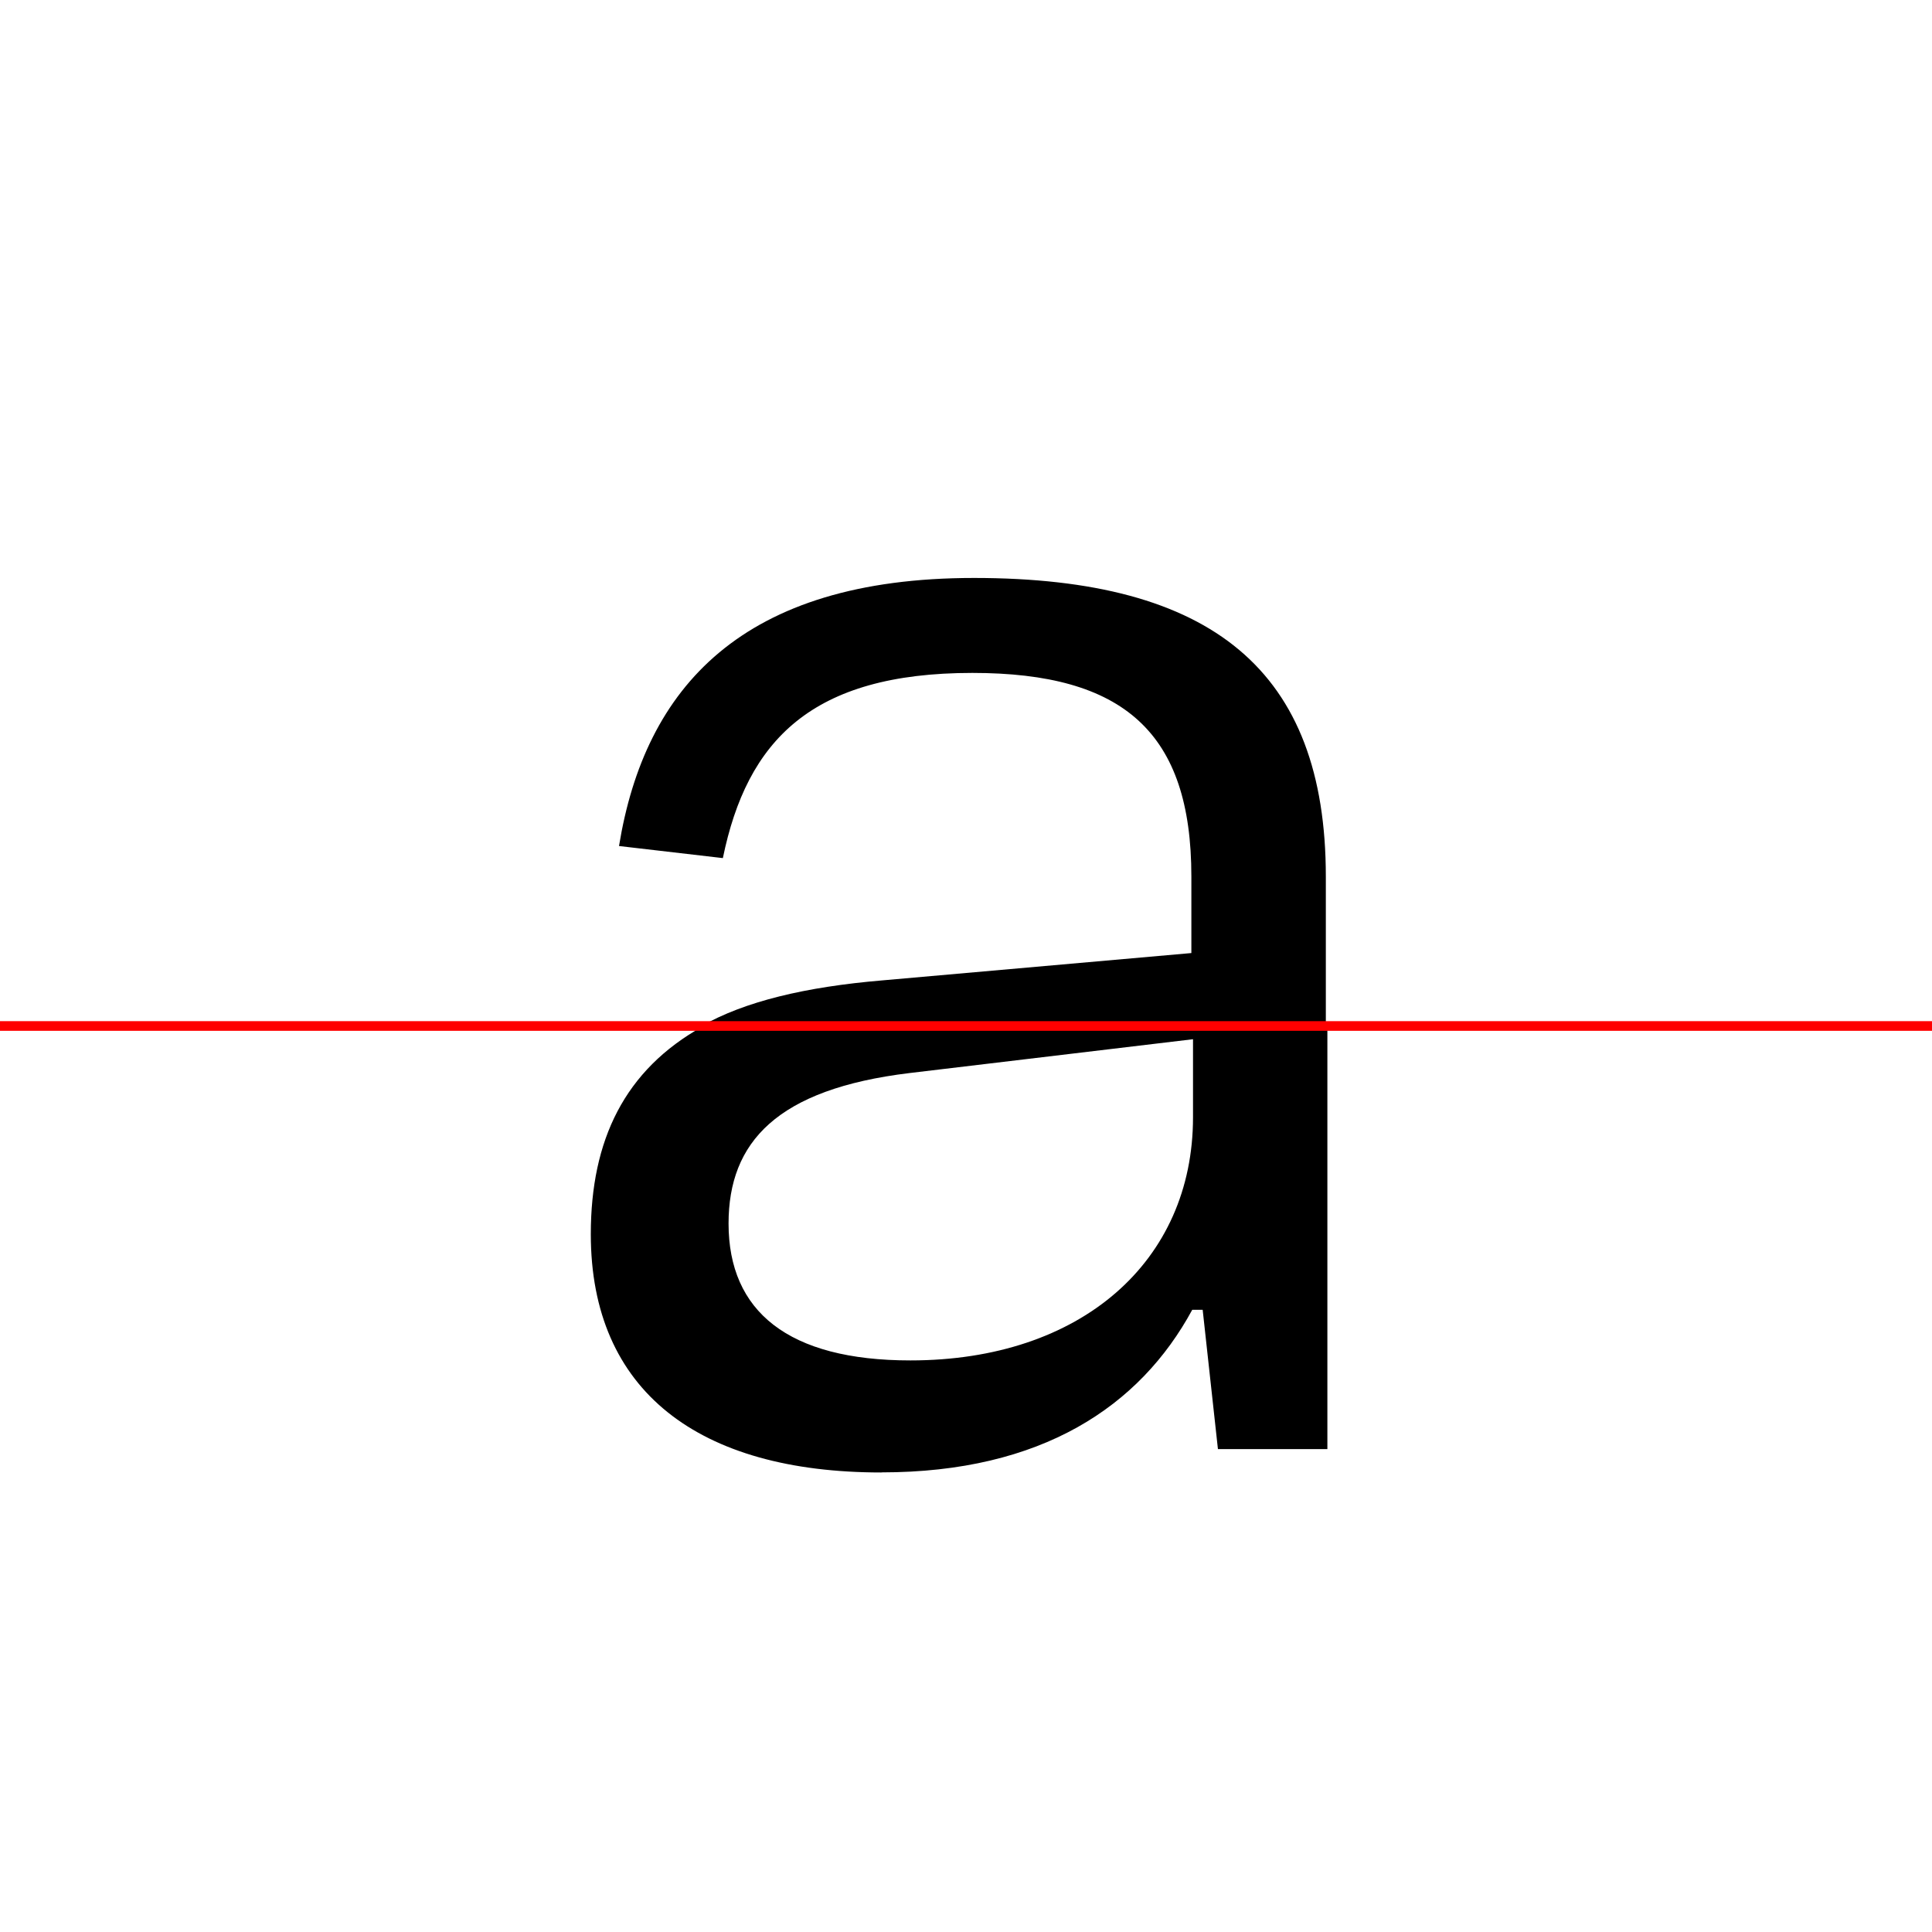
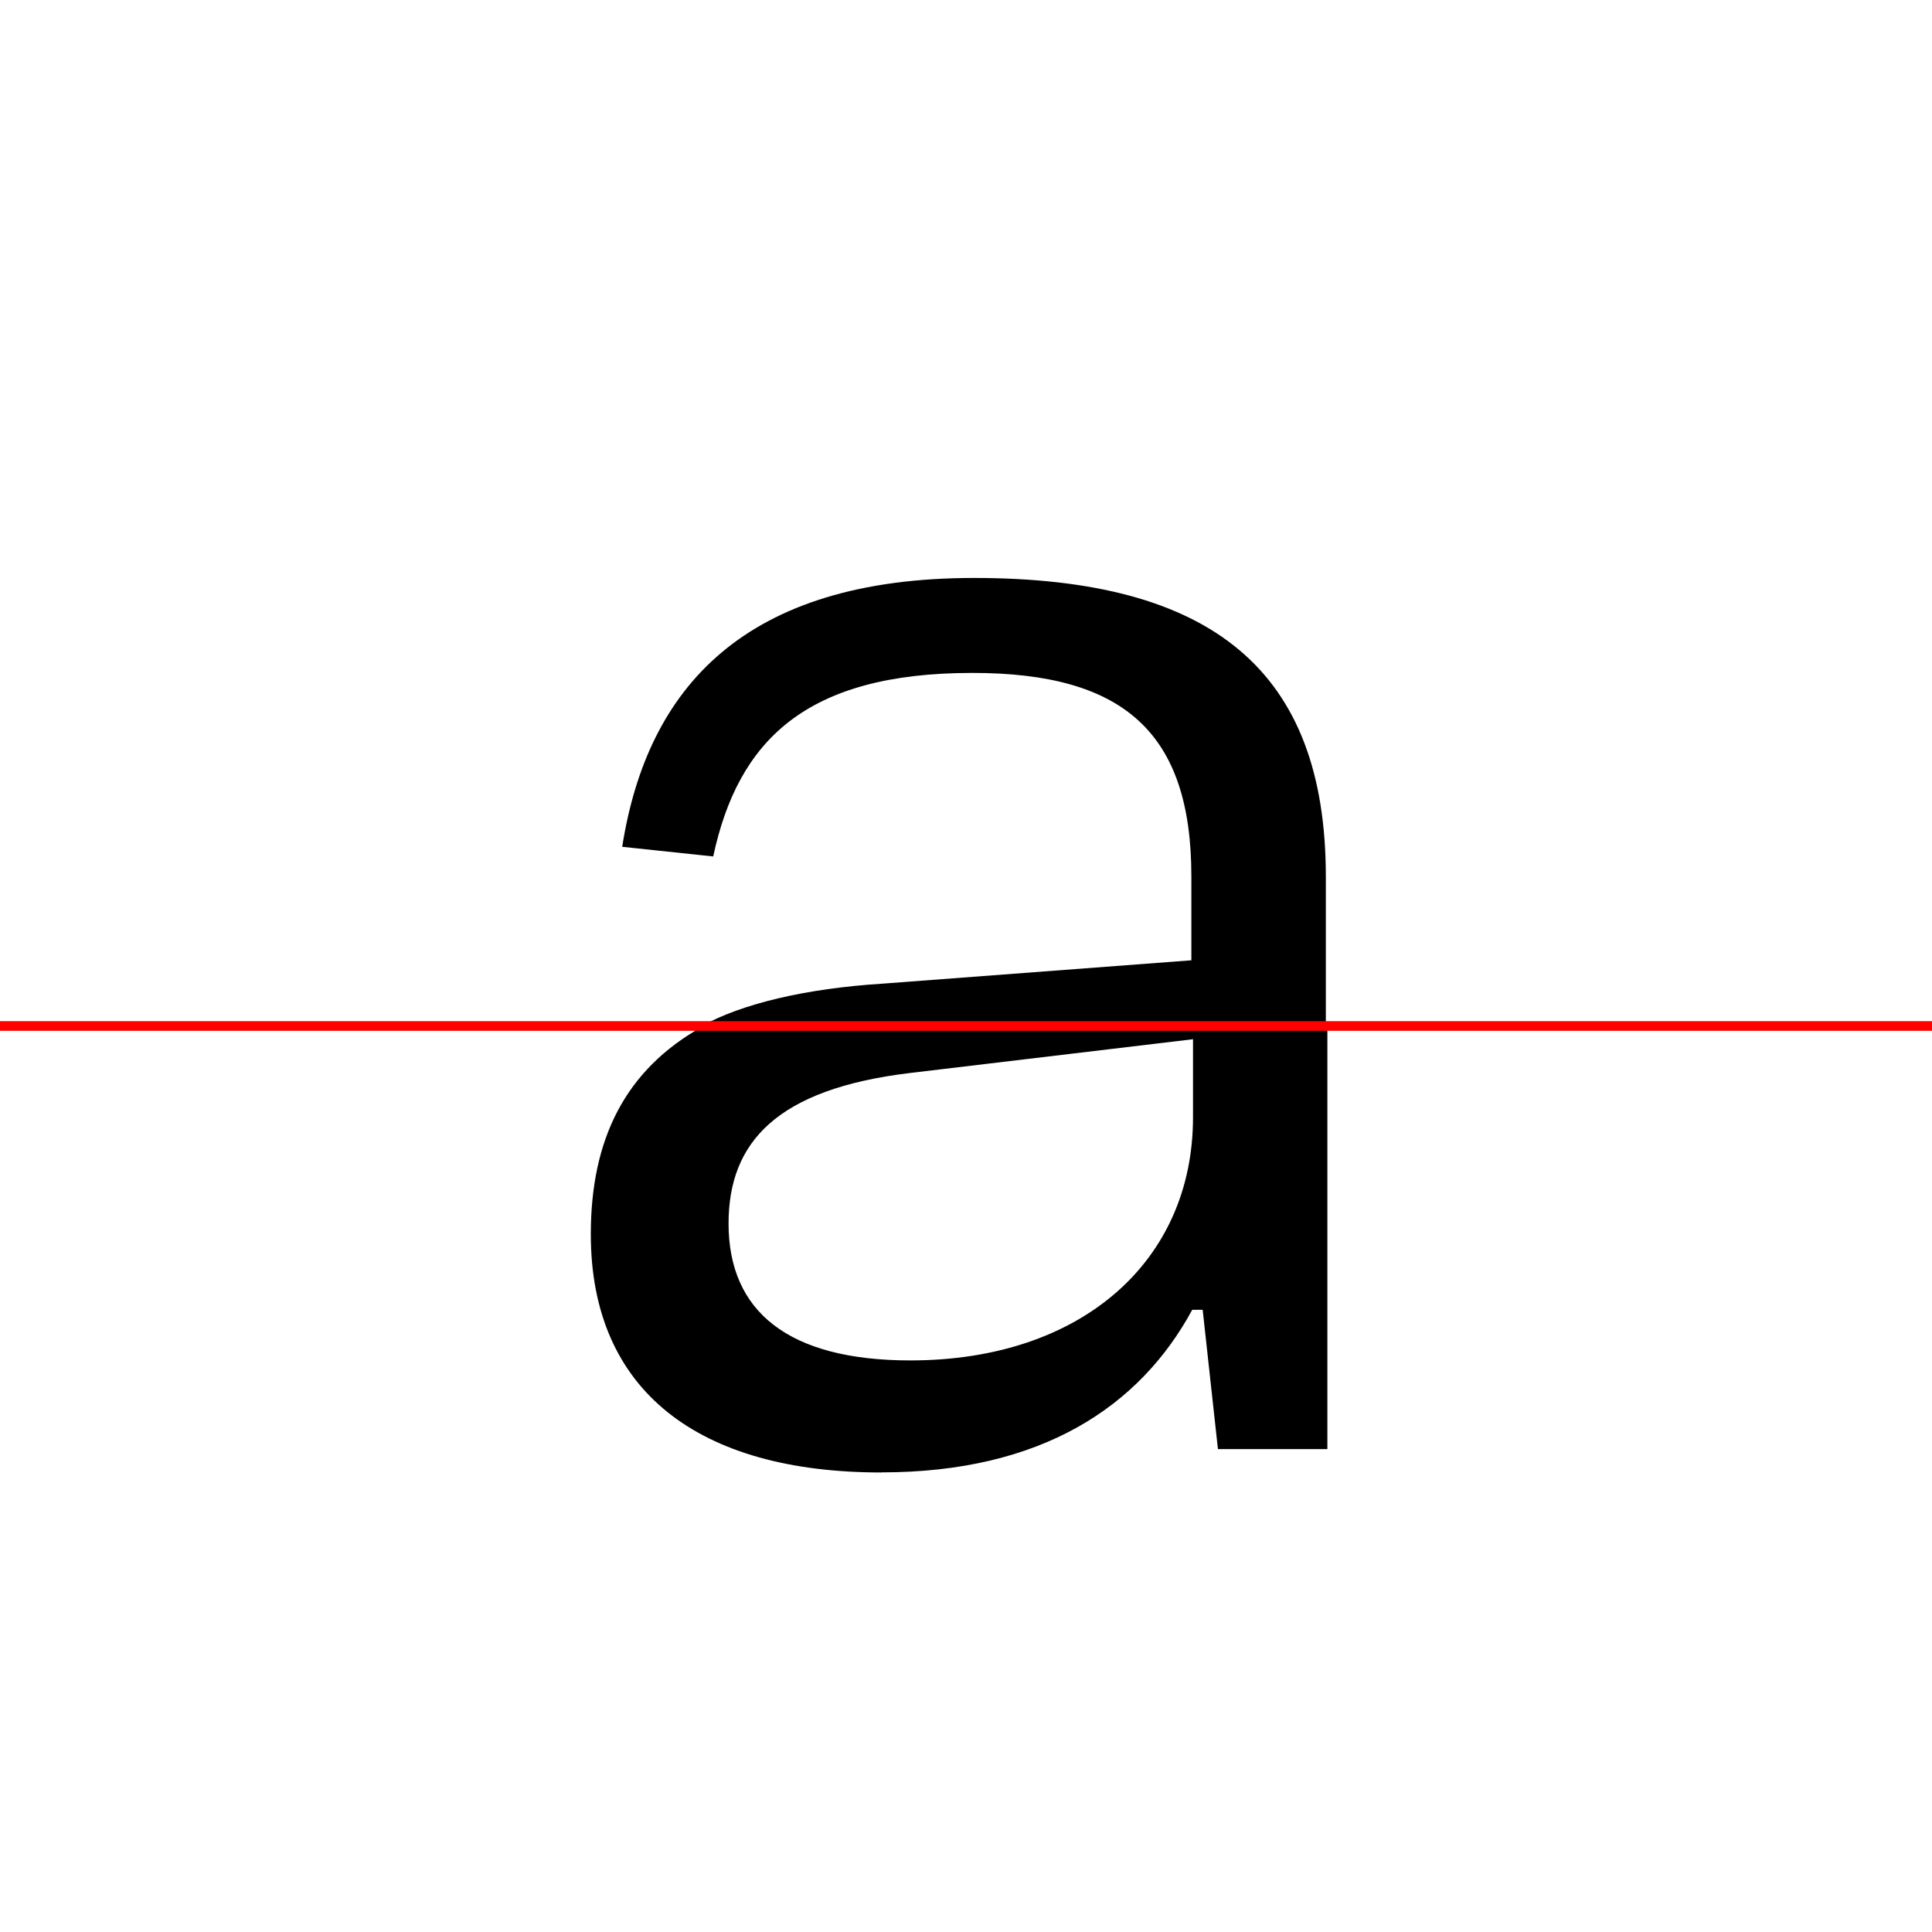
<svg xmlns="http://www.w3.org/2000/svg" width="200" height="200" viewBox="0 0 200 200" version="1.1">
  <path d="M0,0 l200,0 l0,200 l-200,0 Z M0,0" fill="rgb(255,255,255)" transform="matrix(1,0,0,-1,0,200)" />
  <clipPath id="clip9">
    <path clip-rule="evenodd" d="M0,43.79 l200,0 l0,200 l-200,0 Z M0,43.79" transform="matrix(1,0,0,-1,0,150)" />
  </clipPath>
  <g clip-path="url(#clip9)">
-     <path d="M91.08,-2.42 c16.42,0,26.42,7.17,31.83,17.75 l1.0,0 l1.75,-15.83 l15.92,0.5 l0,1.67 c-3.25,5.33,-4.33,14.08,-4.33,25.0 l0,32.58 c0,21.33,-11.75,30.92,-36.42,30.92 c-24.0,0,-34.08,-11.33,-36.75,-27.75 l10.75,-1.25 c2.5,12.17,9.17,19.17,25.83,19.17 c15.67,0,22.67,-6.17,22.67,-21.08 l0,-7.92 l-32.0,-2.83 c-7.92,-0.67,-14.25,-2.17,-18.75,-4.75 c-8.08,-4.5,-11.58,-11.75,-11.58,-21.5 c0,-16.25,11.17,-24.67,30.08,-24.67 Z M94.08,7.67 c-12.67,0,-18.83,5.58,-18.83,15.67 c0,9.33,5.0,15.58,18.75,16.83 l29.33,2.75 l0,-8.58 c0,-15.83,-11.58,-26.67,-29.25,-26.67 Z M94.08,7.67" fill="rgb(0,0,0)" transform="matrix(1,0,0,-1,0,150)" />
+     <path d="M91.08,-2.42 c16.42,0,26.42,7.58,31.83,18.75 l1.0,0 l1.75,-16.83 l15.92,0.5 l0,1.67 c-3.25,5.33,-4.33,14.08,-4.33,25.0 l0,32.58 c0,21.33,-11.75,30.92,-36.42,30.92 c-23.75,0,-33.83,-11.33,-36.42,-27.83 l9.42,-1.0 c2.58,12.0,9.58,19.0,26.83,19.0 c15.67,0,22.67,-6.17,22.67,-21.08 l0,-8.67 l-32.0,-2.42 c-7.92,-0.5,-14.58,-2.08,-18.75,-4.42 c-8.08,-4.42,-11.58,-11.75,-11.58,-21.5 c0,-16.25,11.17,-24.67,30.08,-24.67 Z M94.08,7.67 c-12.67,0,-18.83,5.83,-18.83,16.33 c0,8.92,5.0,15.08,18.75,16.33 l29.33,2.58 l0,-8.58 c0,-15.83,-11.58,-26.67,-29.25,-26.67 Z M94.08,7.67" fill="rgb(0,0,0)" transform="matrix(1,0,0,-1,0,150)" />
  </g>
  <clipPath id="clip10">
    <path clip-rule="evenodd" d="M0,-50 l200,0 l0,93.79 l-200,0 Z M0,-50" transform="matrix(1,0,0,-1,0,150)" />
  </clipPath>
  <g clip-path="url(#clip10)">
    <path d="M91.25,-2.42 c16.58,0,26.75,6.83,32.17,16.83 l1.08,0 l1.58,-14.42 l11.33,0 l0,26.67 l0,32.58 c0,21.33,-11.75,30.92,-36.42,30.92 c-24.08,0,-34.17,-10.92,-36.83,-26.75 l13.83,-1.42 c2.17,10.5,8.08,16.58,22.83,16.58 c15.67,0,22.67,-5.67,22.67,-19.33 l0,-6.83 l-32.0,-3.42 c-7.92,-0.83,-14.08,-2.58,-18.75,-5.25 c-8.08,-4.5,-11.58,-11.75,-11.58,-21.5 c0,-16.25,11.17,-24.67,30.08,-24.67 Z M94.25,9.17 c-12.67,0,-18.83,5.08,-18.83,14.17 c0,8.42,5.0,13.92,18.75,15.58 l29.33,3.5 l0,-8.08 c0,-14.92,-11.58,-25.17,-29.25,-25.17 Z M94.25,9.17" fill="rgb(0,0,0)" transform="matrix(1,0,0,-1,0,150)" />
  </g>
  <path d="M0,43.79 l200,0" fill="none" stroke="rgb(255,0,0)" stroke-width="1" transform="matrix(1,0,0,-1,0,150)" />
</svg>
